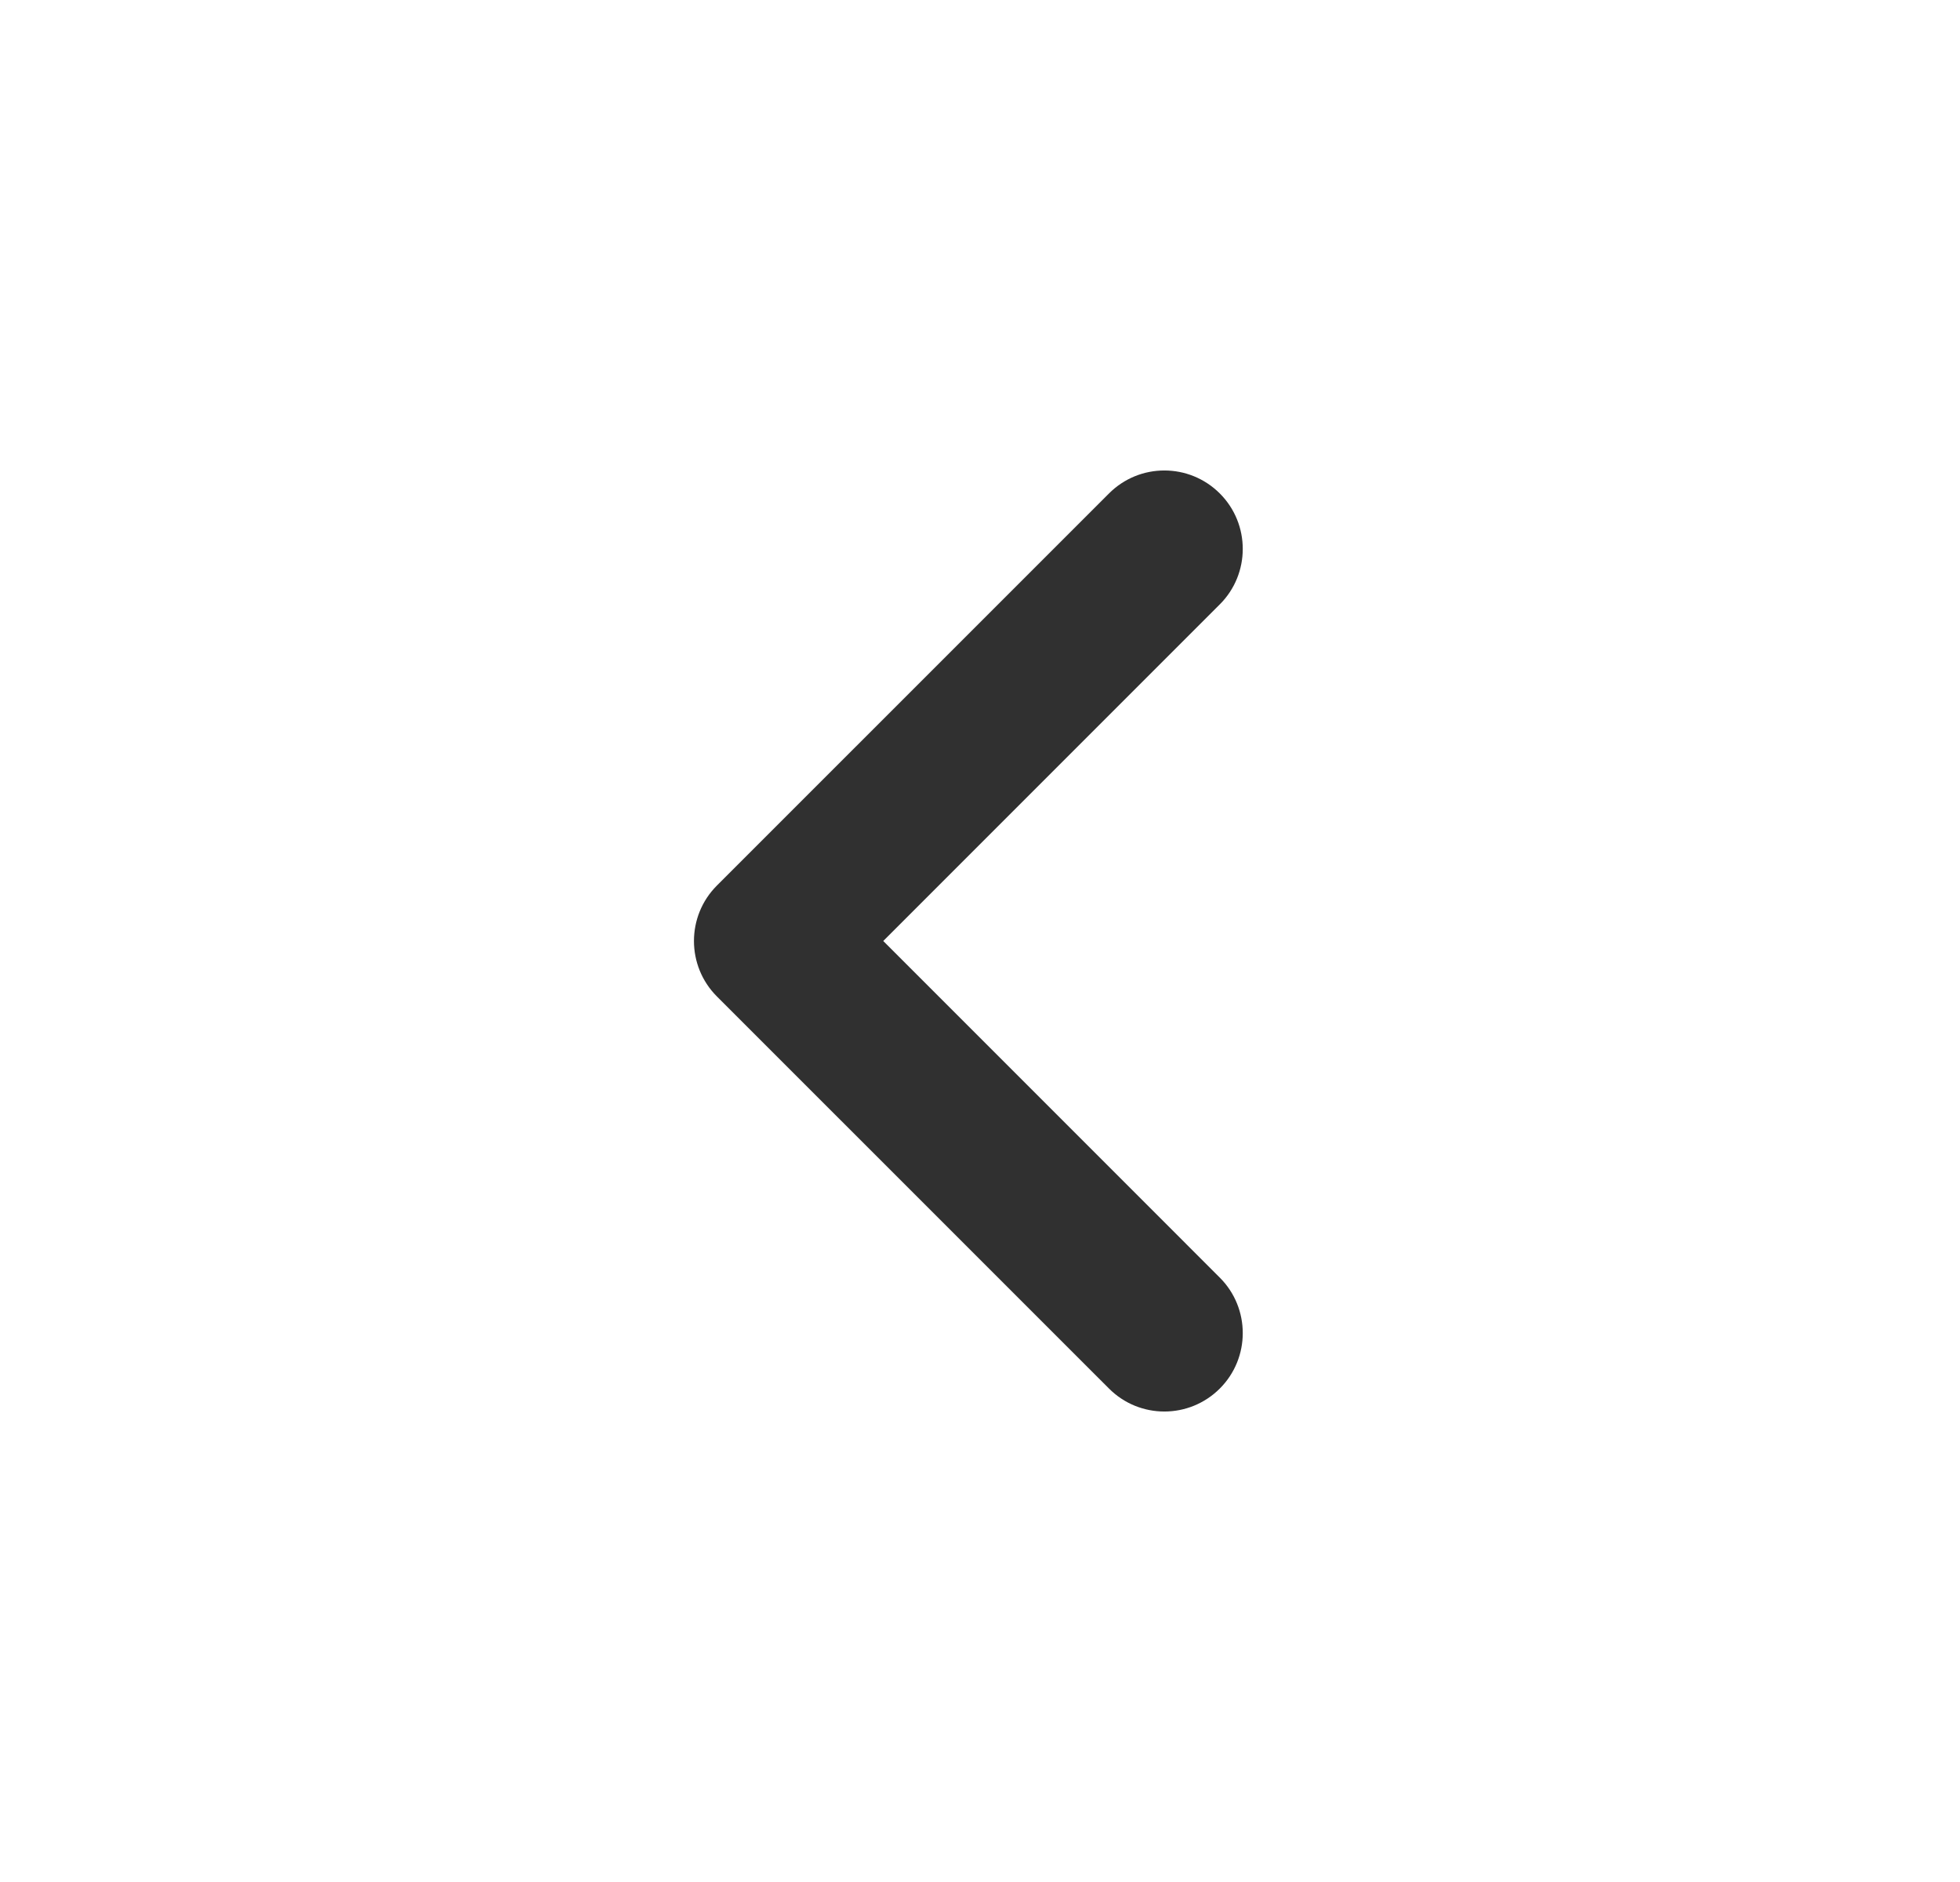
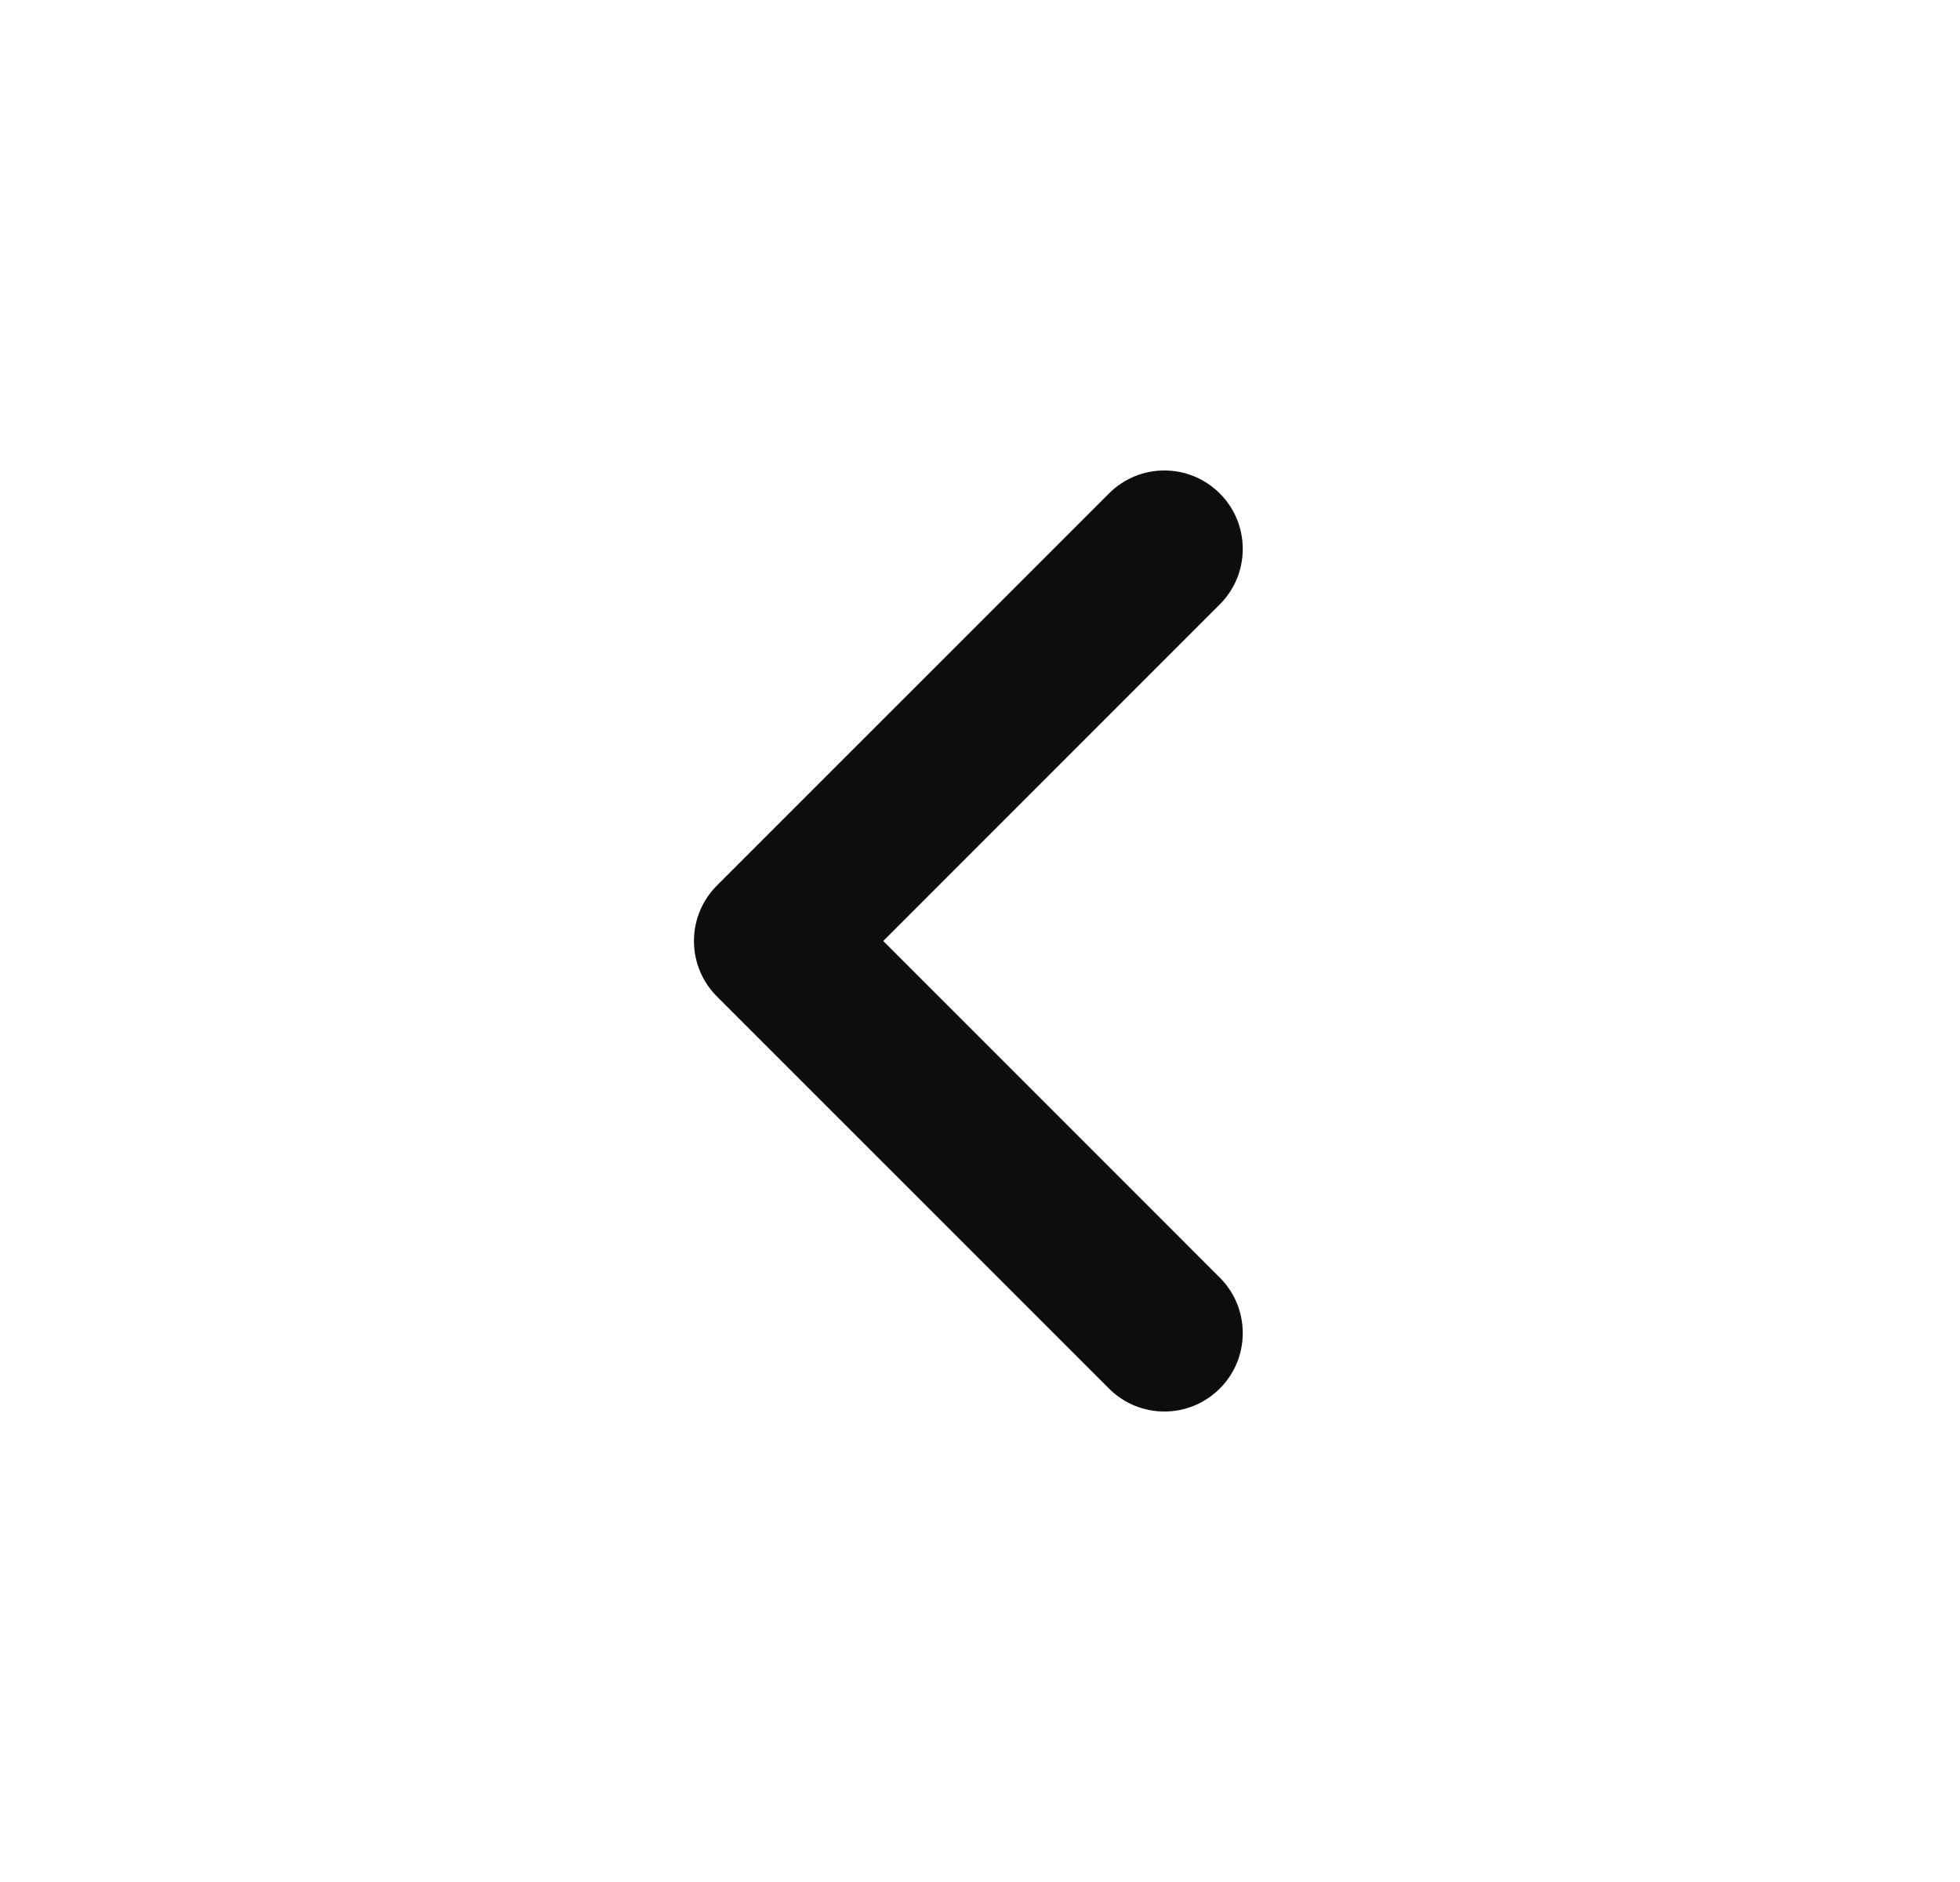
<svg xmlns="http://www.w3.org/2000/svg" width="25" height="24" viewBox="0 0 25 24" fill="none">
-   <path fill-rule="evenodd" clip-rule="evenodd" d="M15.559 6.293C15.949 6.683 15.949 7.317 15.559 7.707L11.266 12L15.559 16.293C15.949 16.683 15.949 17.317 15.559 17.707C15.168 18.098 14.535 18.098 14.145 17.707L9.144 12.707C8.754 12.317 8.754 11.683 9.144 11.293L14.145 6.293C14.535 5.902 15.168 5.902 15.559 6.293Z" fill="#303030" />
+   <path fill-rule="evenodd" clip-rule="evenodd" d="M15.559 6.293C15.949 6.683 15.949 7.317 15.559 7.707L11.266 12L15.559 16.293C15.949 16.683 15.949 17.317 15.559 17.707C15.168 18.098 14.535 18.098 14.145 17.707L9.144 12.707C8.754 12.317 8.754 11.683 9.144 11.293L14.145 6.293C14.535 5.902 15.168 5.902 15.559 6.293Z" fill="#0C0D0D" />
</svg>
